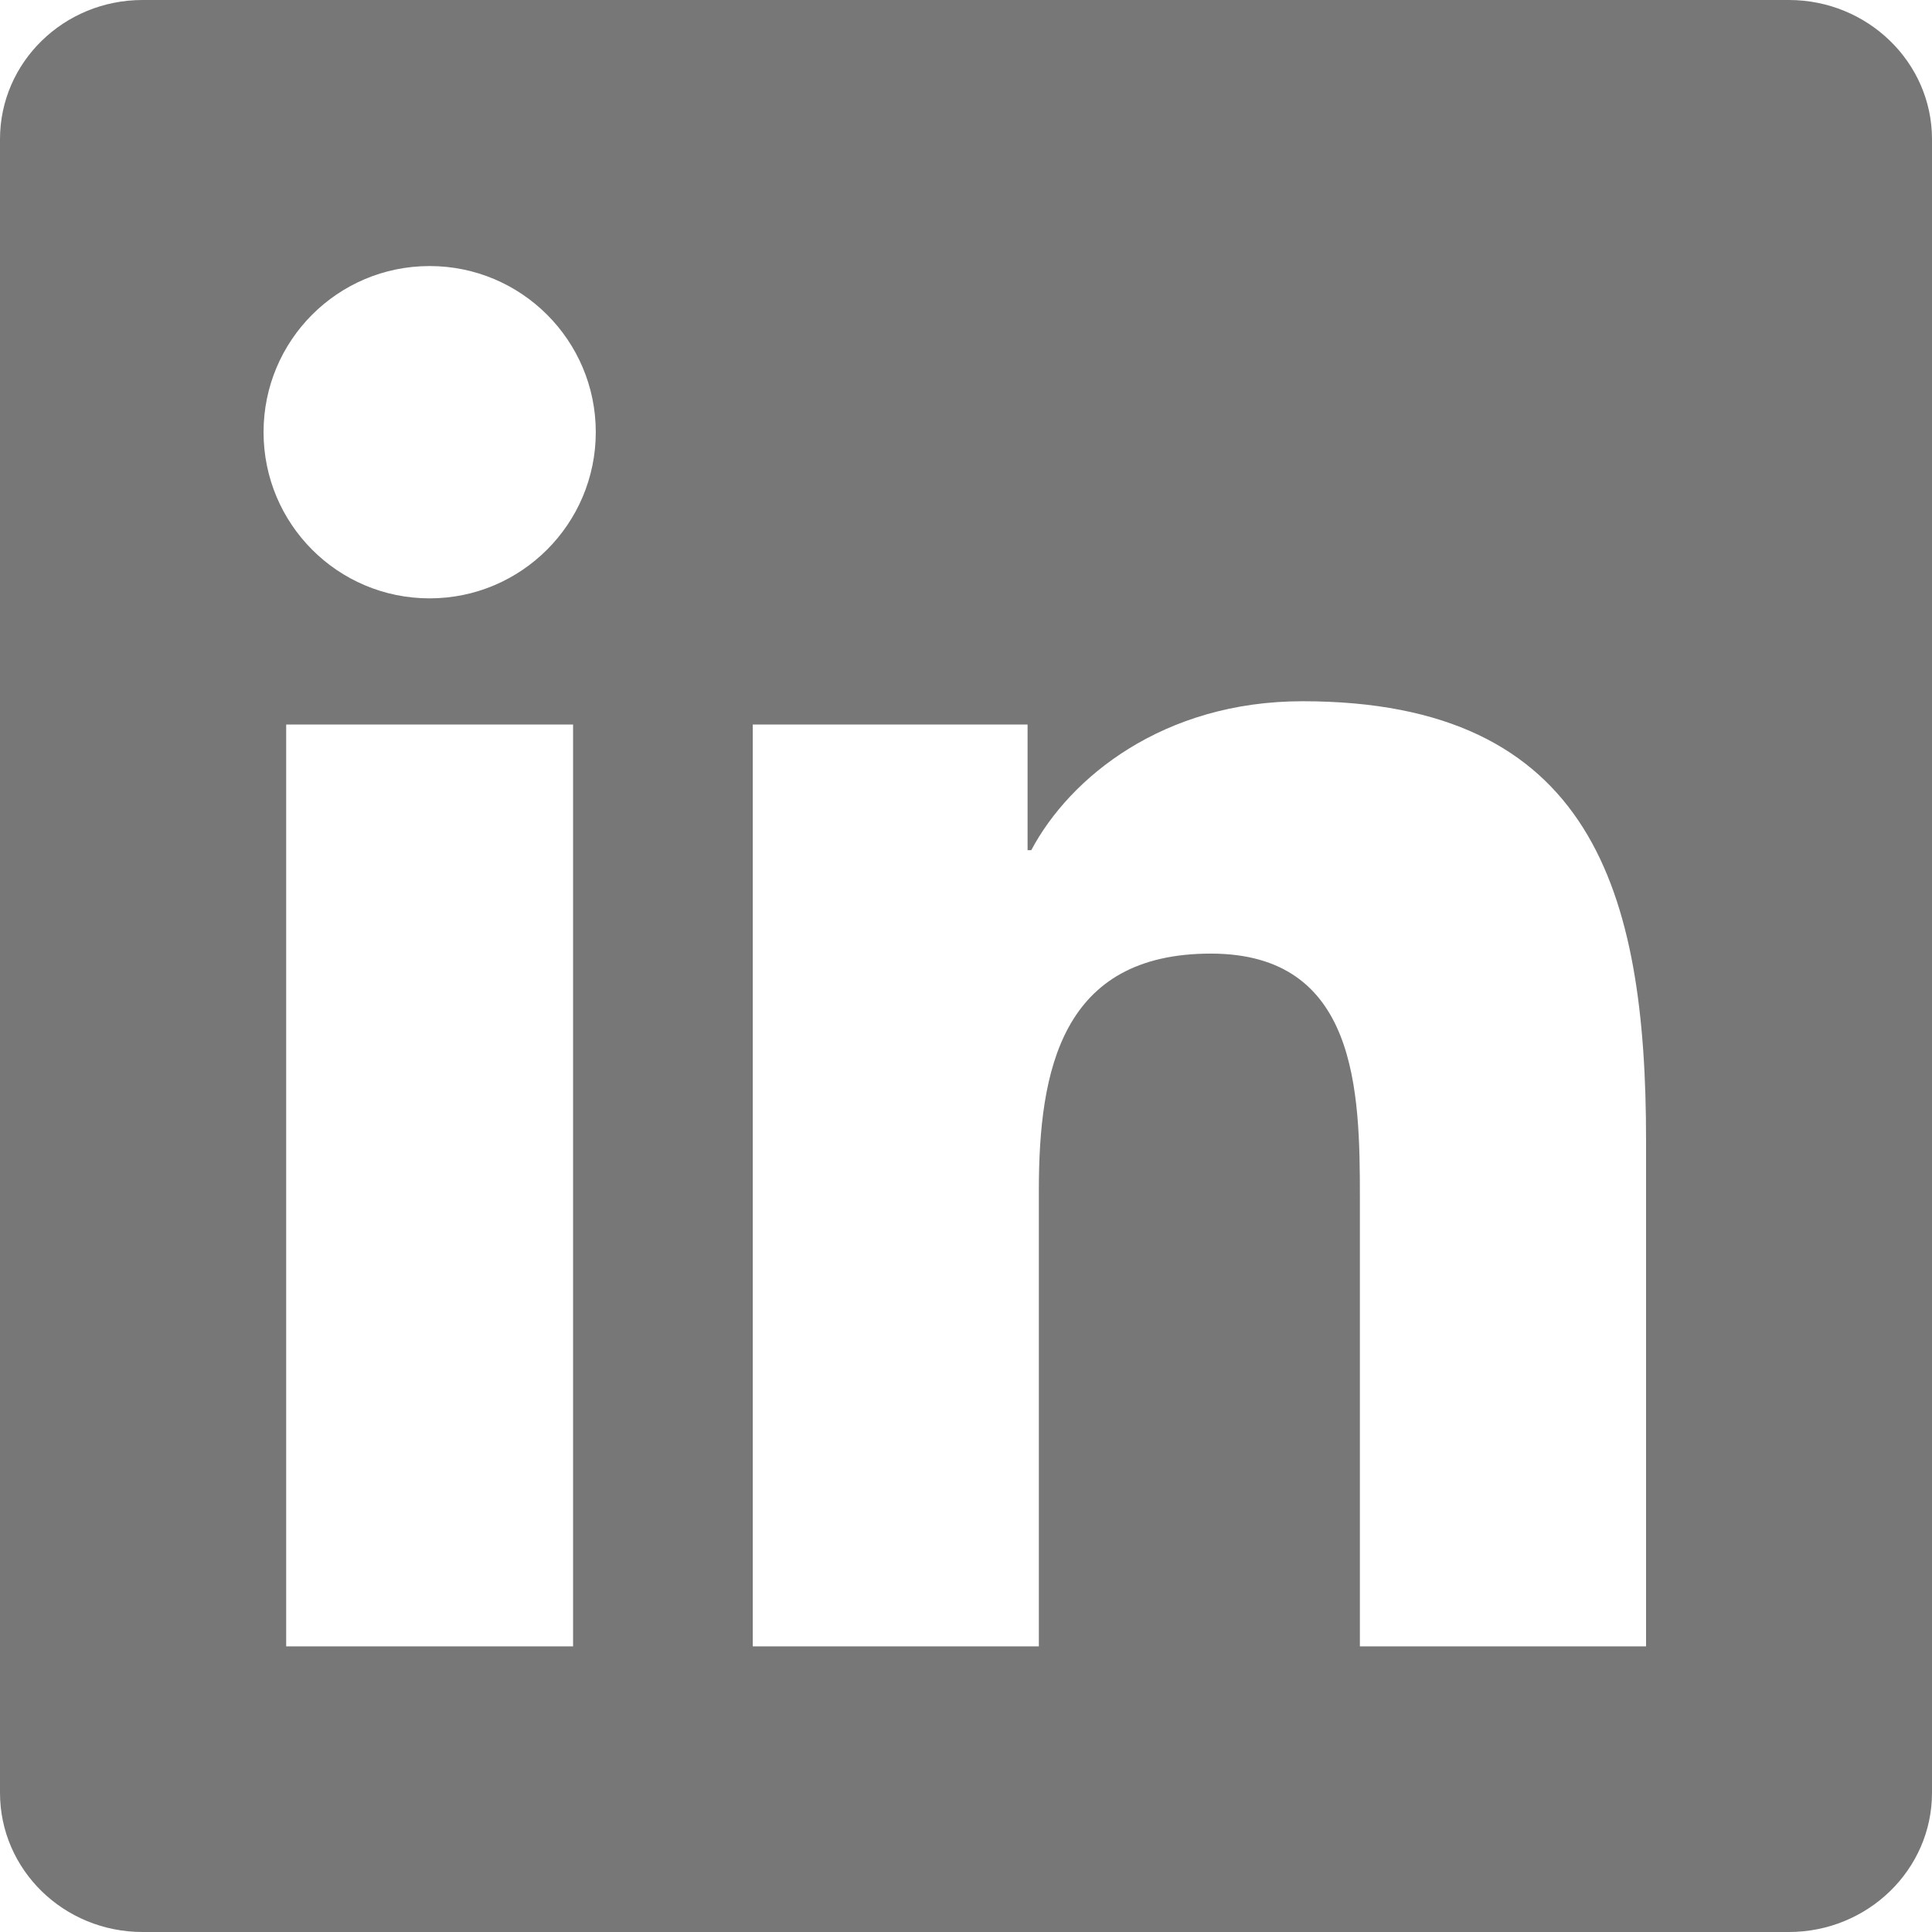
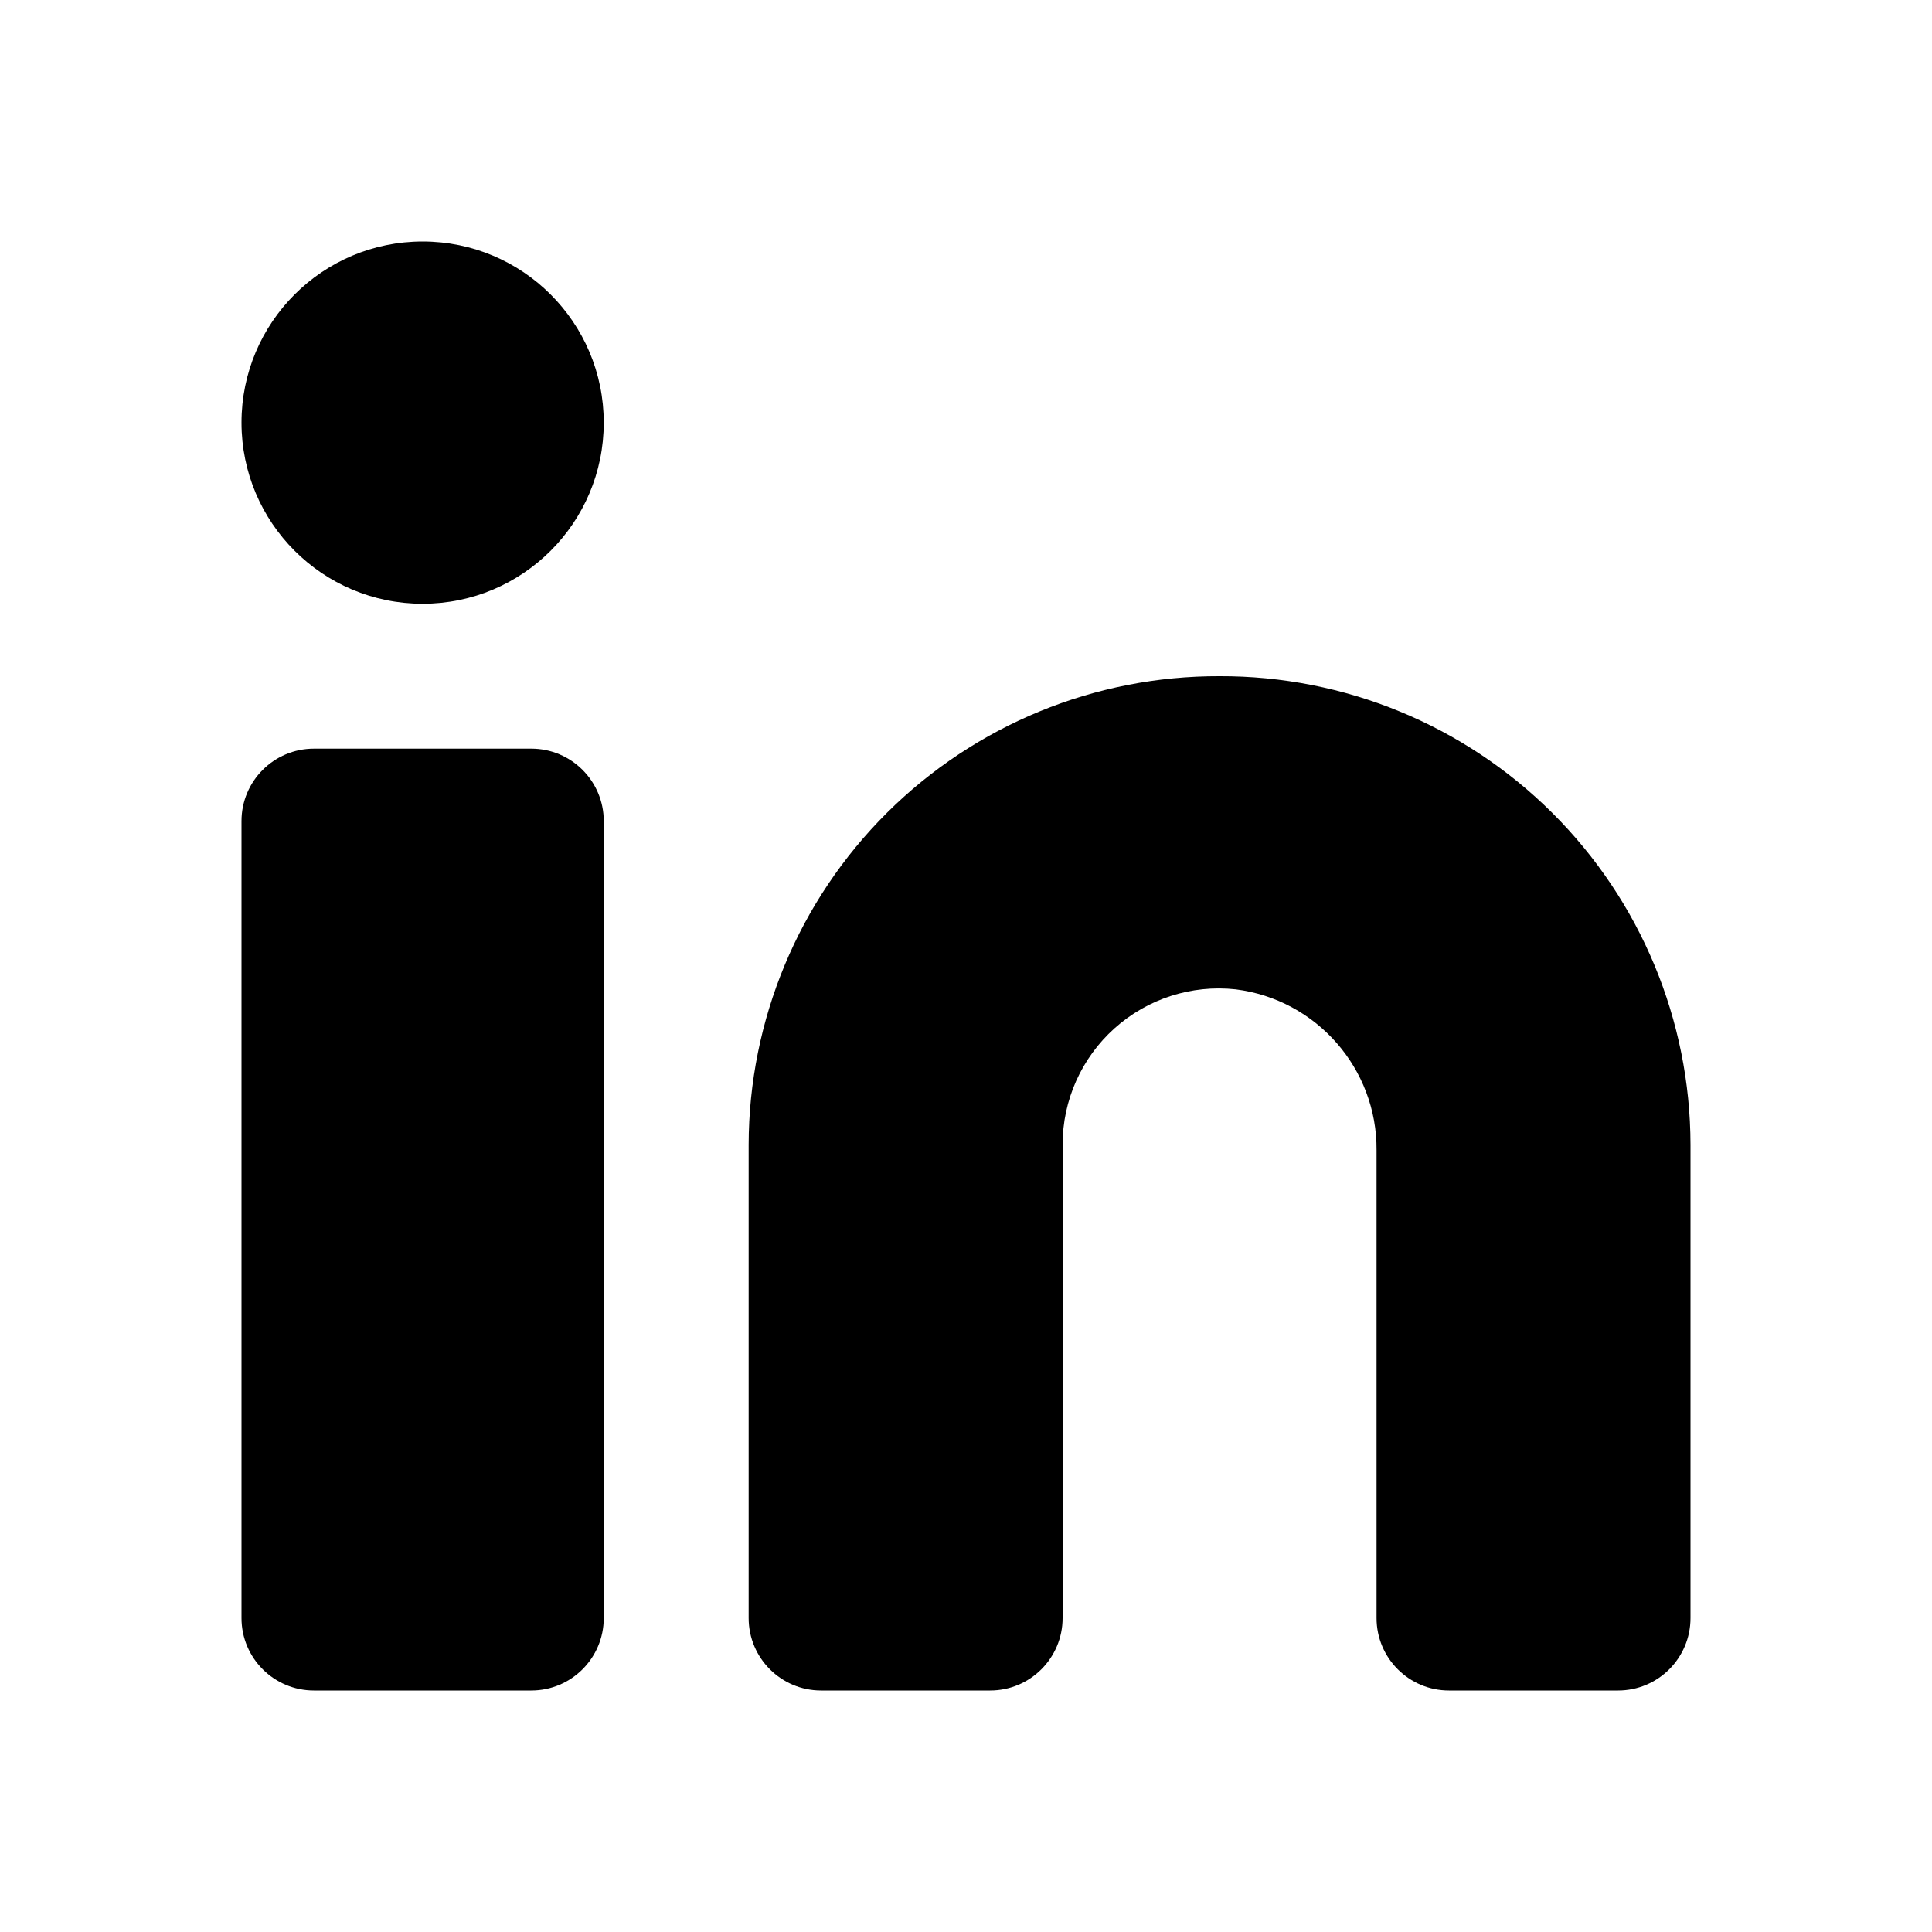
- <svg xmlns="http://www.w3.org/2000/svg" width="24px" height="24px" viewBox="0 0 24 24" version="1.1">
-   <g id="Page-1" stroke="none" stroke-width="1" fill="none" fill-rule="evenodd">
-     <g id="linkedin" fill="#777777" fill-rule="nonzero">
-       <path d="M20.447,20.452 L16.893,20.452 L16.893,14.883 C16.893,13.555 16.866,11.846 15.041,11.846 C13.188,11.846 12.905,13.291 12.905,14.785 L12.905,20.452 L9.351,20.452 L9.351,9 L12.765,9 L12.765,10.561 L12.811,10.561 C13.288,9.661 14.448,8.711 16.181,8.711 C19.782,8.711 20.448,11.081 20.448,14.166 L20.448,20.452 L20.447,20.452 Z M5.337,7.433 C4.193,7.433 3.274,6.507 3.274,5.368 C3.274,4.23 4.194,3.305 5.337,3.305 C6.477,3.305 7.401,4.23 7.401,5.368 C7.401,6.507 6.476,7.433 5.337,7.433 Z M7.119,20.452 L3.555,20.452 L3.555,9 L7.119,9 L7.119,20.452 Z M22.225,0 L1.771,0 C0.792,0 8.8817842e-16,0.774 8.8817842e-16,1.729 L8.8817842e-16,22.271 C8.8817842e-16,23.227 0.792,24 1.771,24 L22.222,24 C23.2,24 24,23.227 24,22.271 L24,1.729 C24,0.774 23.2,-8.8817842e-16 22.222,-8.8817842e-16 L22.225,0 Z" id="Shape" />
+ <svg xmlns="http://www.w3.org/2000/svg" width="24px" height="24px" viewBox="0 0 24 24">
+   <g data-name="Layer 2">
+     <g data-name="linkedin">
+       <rect width="24" height="24" transform="rotate(180 12 12)" opacity="0" />
+       <path d="M15.15 8.4a5.83 5.83 0 0 0-5.85 5.82v5.88a.9.9 0 0 0 .9.9h2.1a.9.9 0 0 0 .9-.9v-5.88a1.94 1.94 0 0 1 2.15-1.93 2 2 0 0 1 1.75 2v5.81a.9.9 0 0 0 .9.9h2.1a.9.9 0 0 0 .9-.9v-5.88a5.83 5.83 0 0 0-5.85-5.82z" />
+       <rect x="3" y="9.3" width="4.5" height="11.7" rx=".9" ry=".9" />
+       <circle cx="5.25" cy="5.25" r="2.25" />
    </g>
  </g>
</svg>
